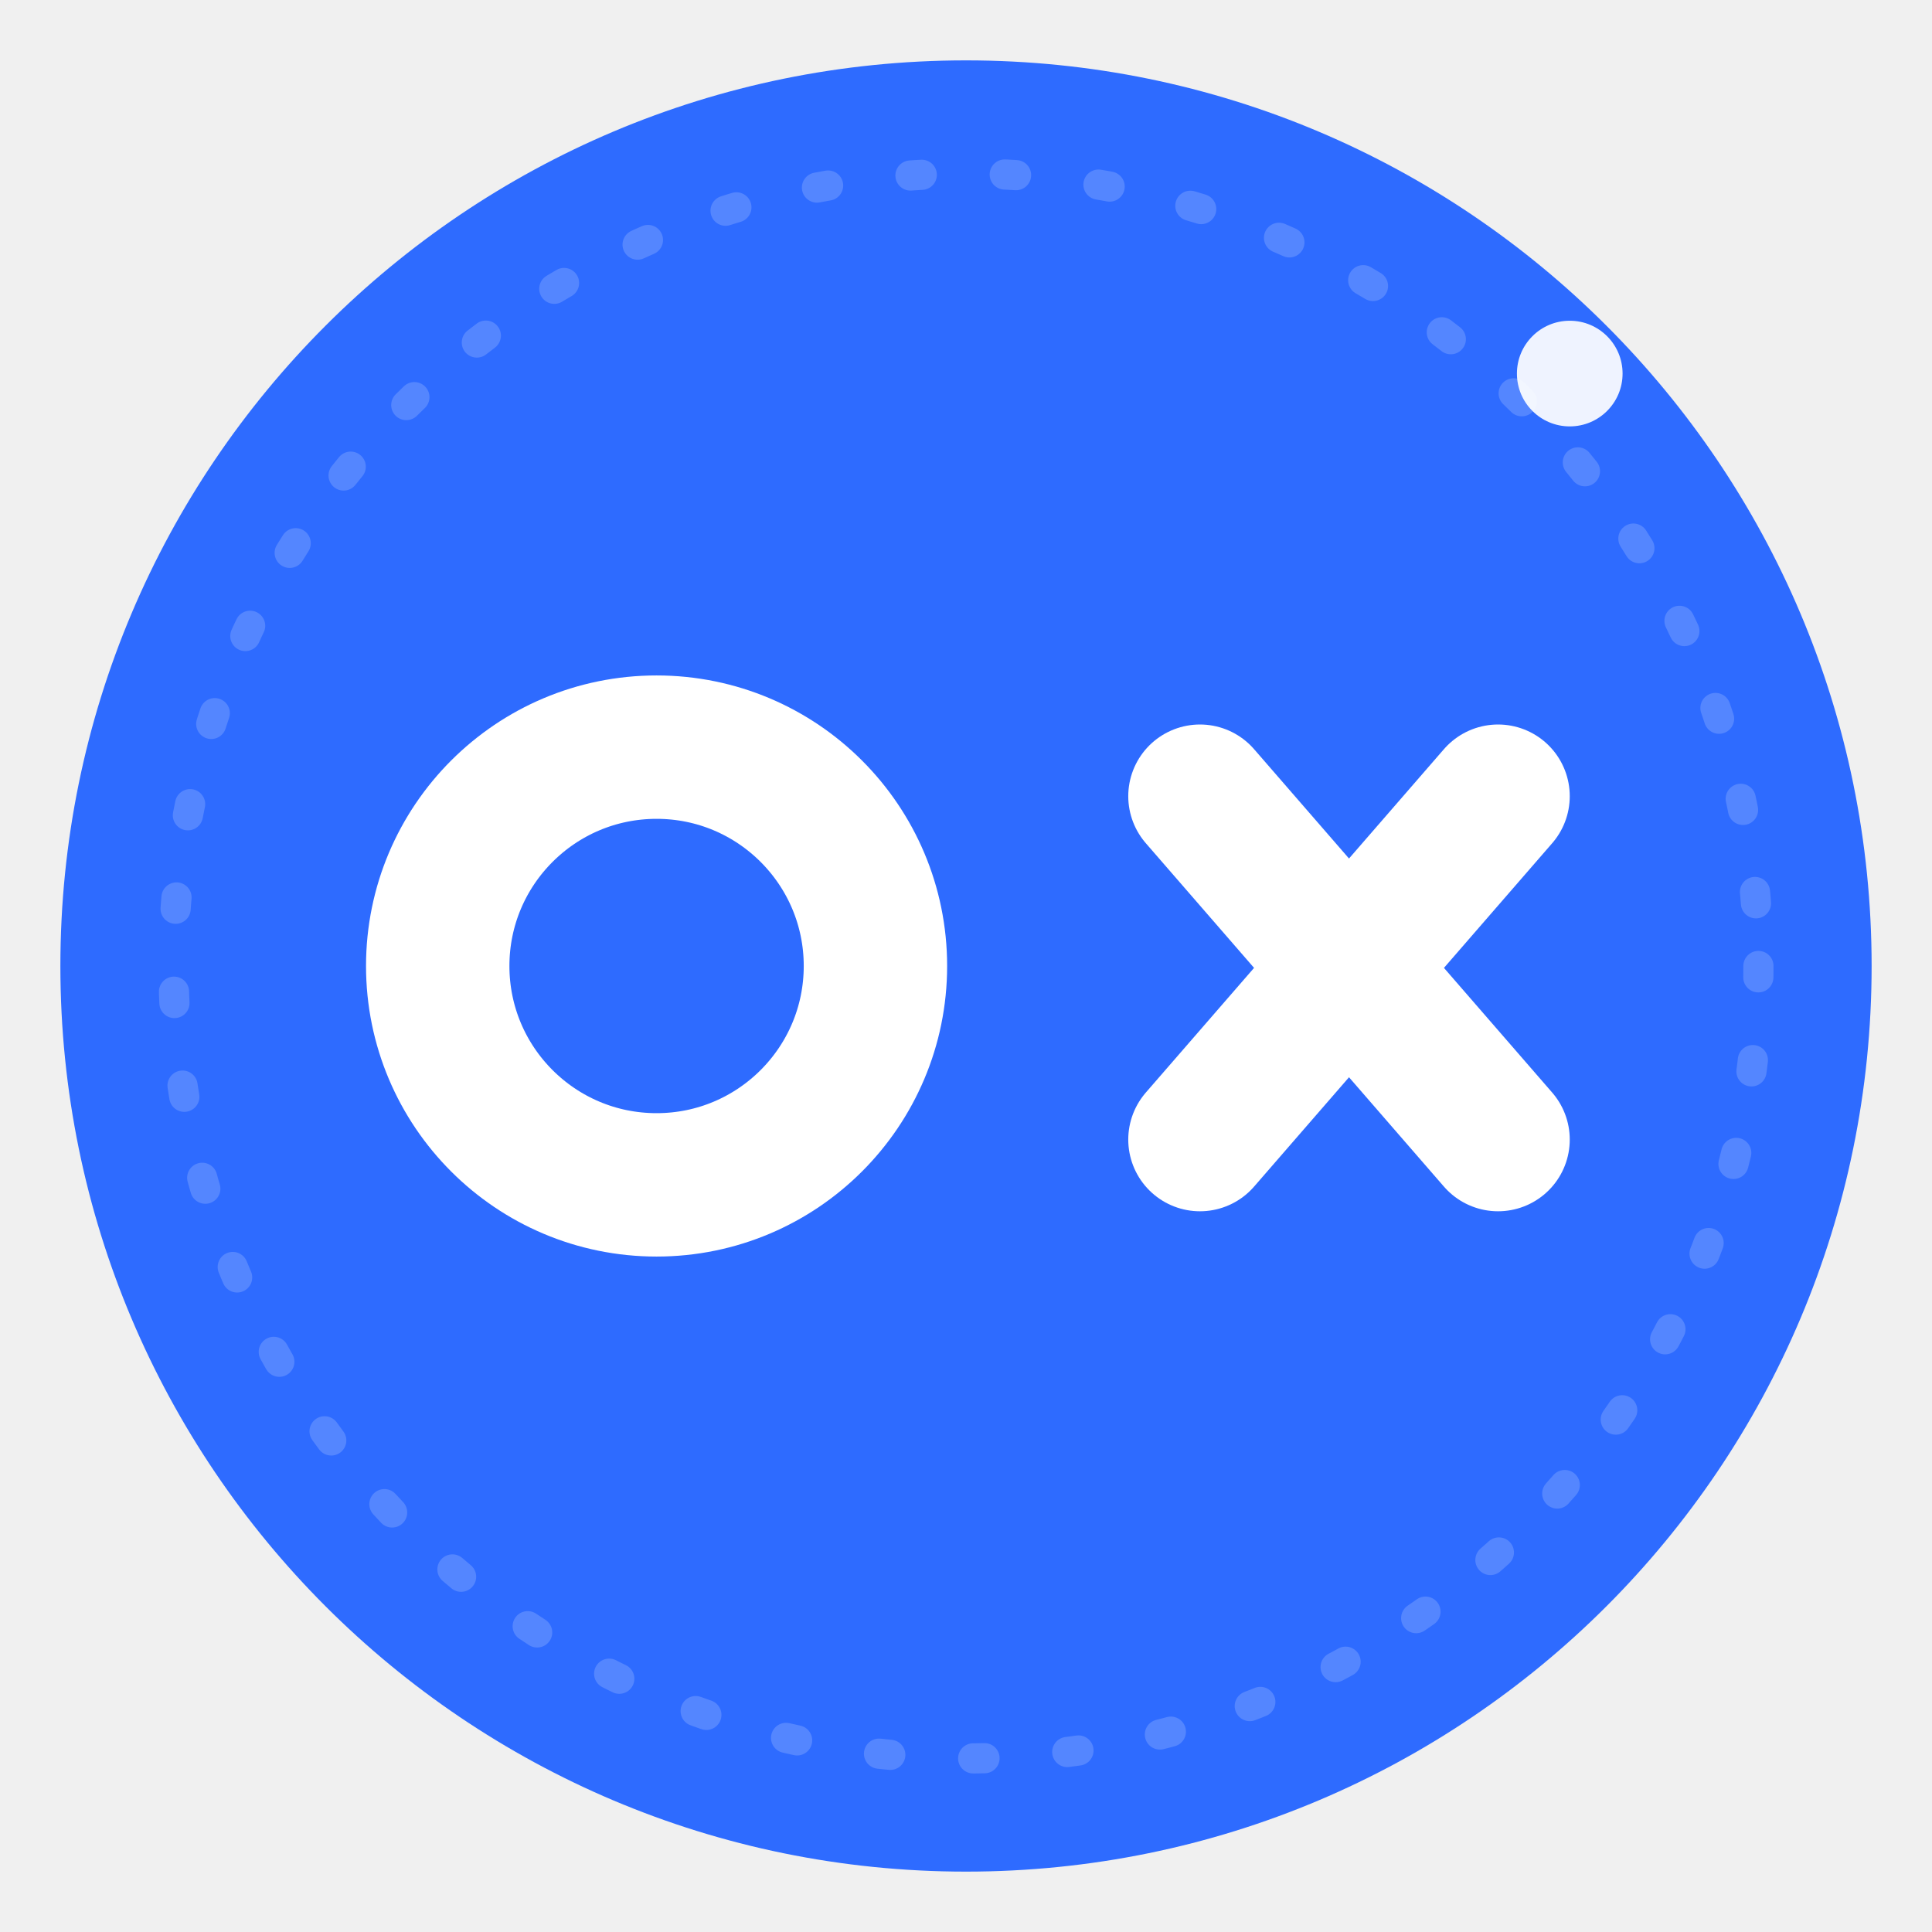
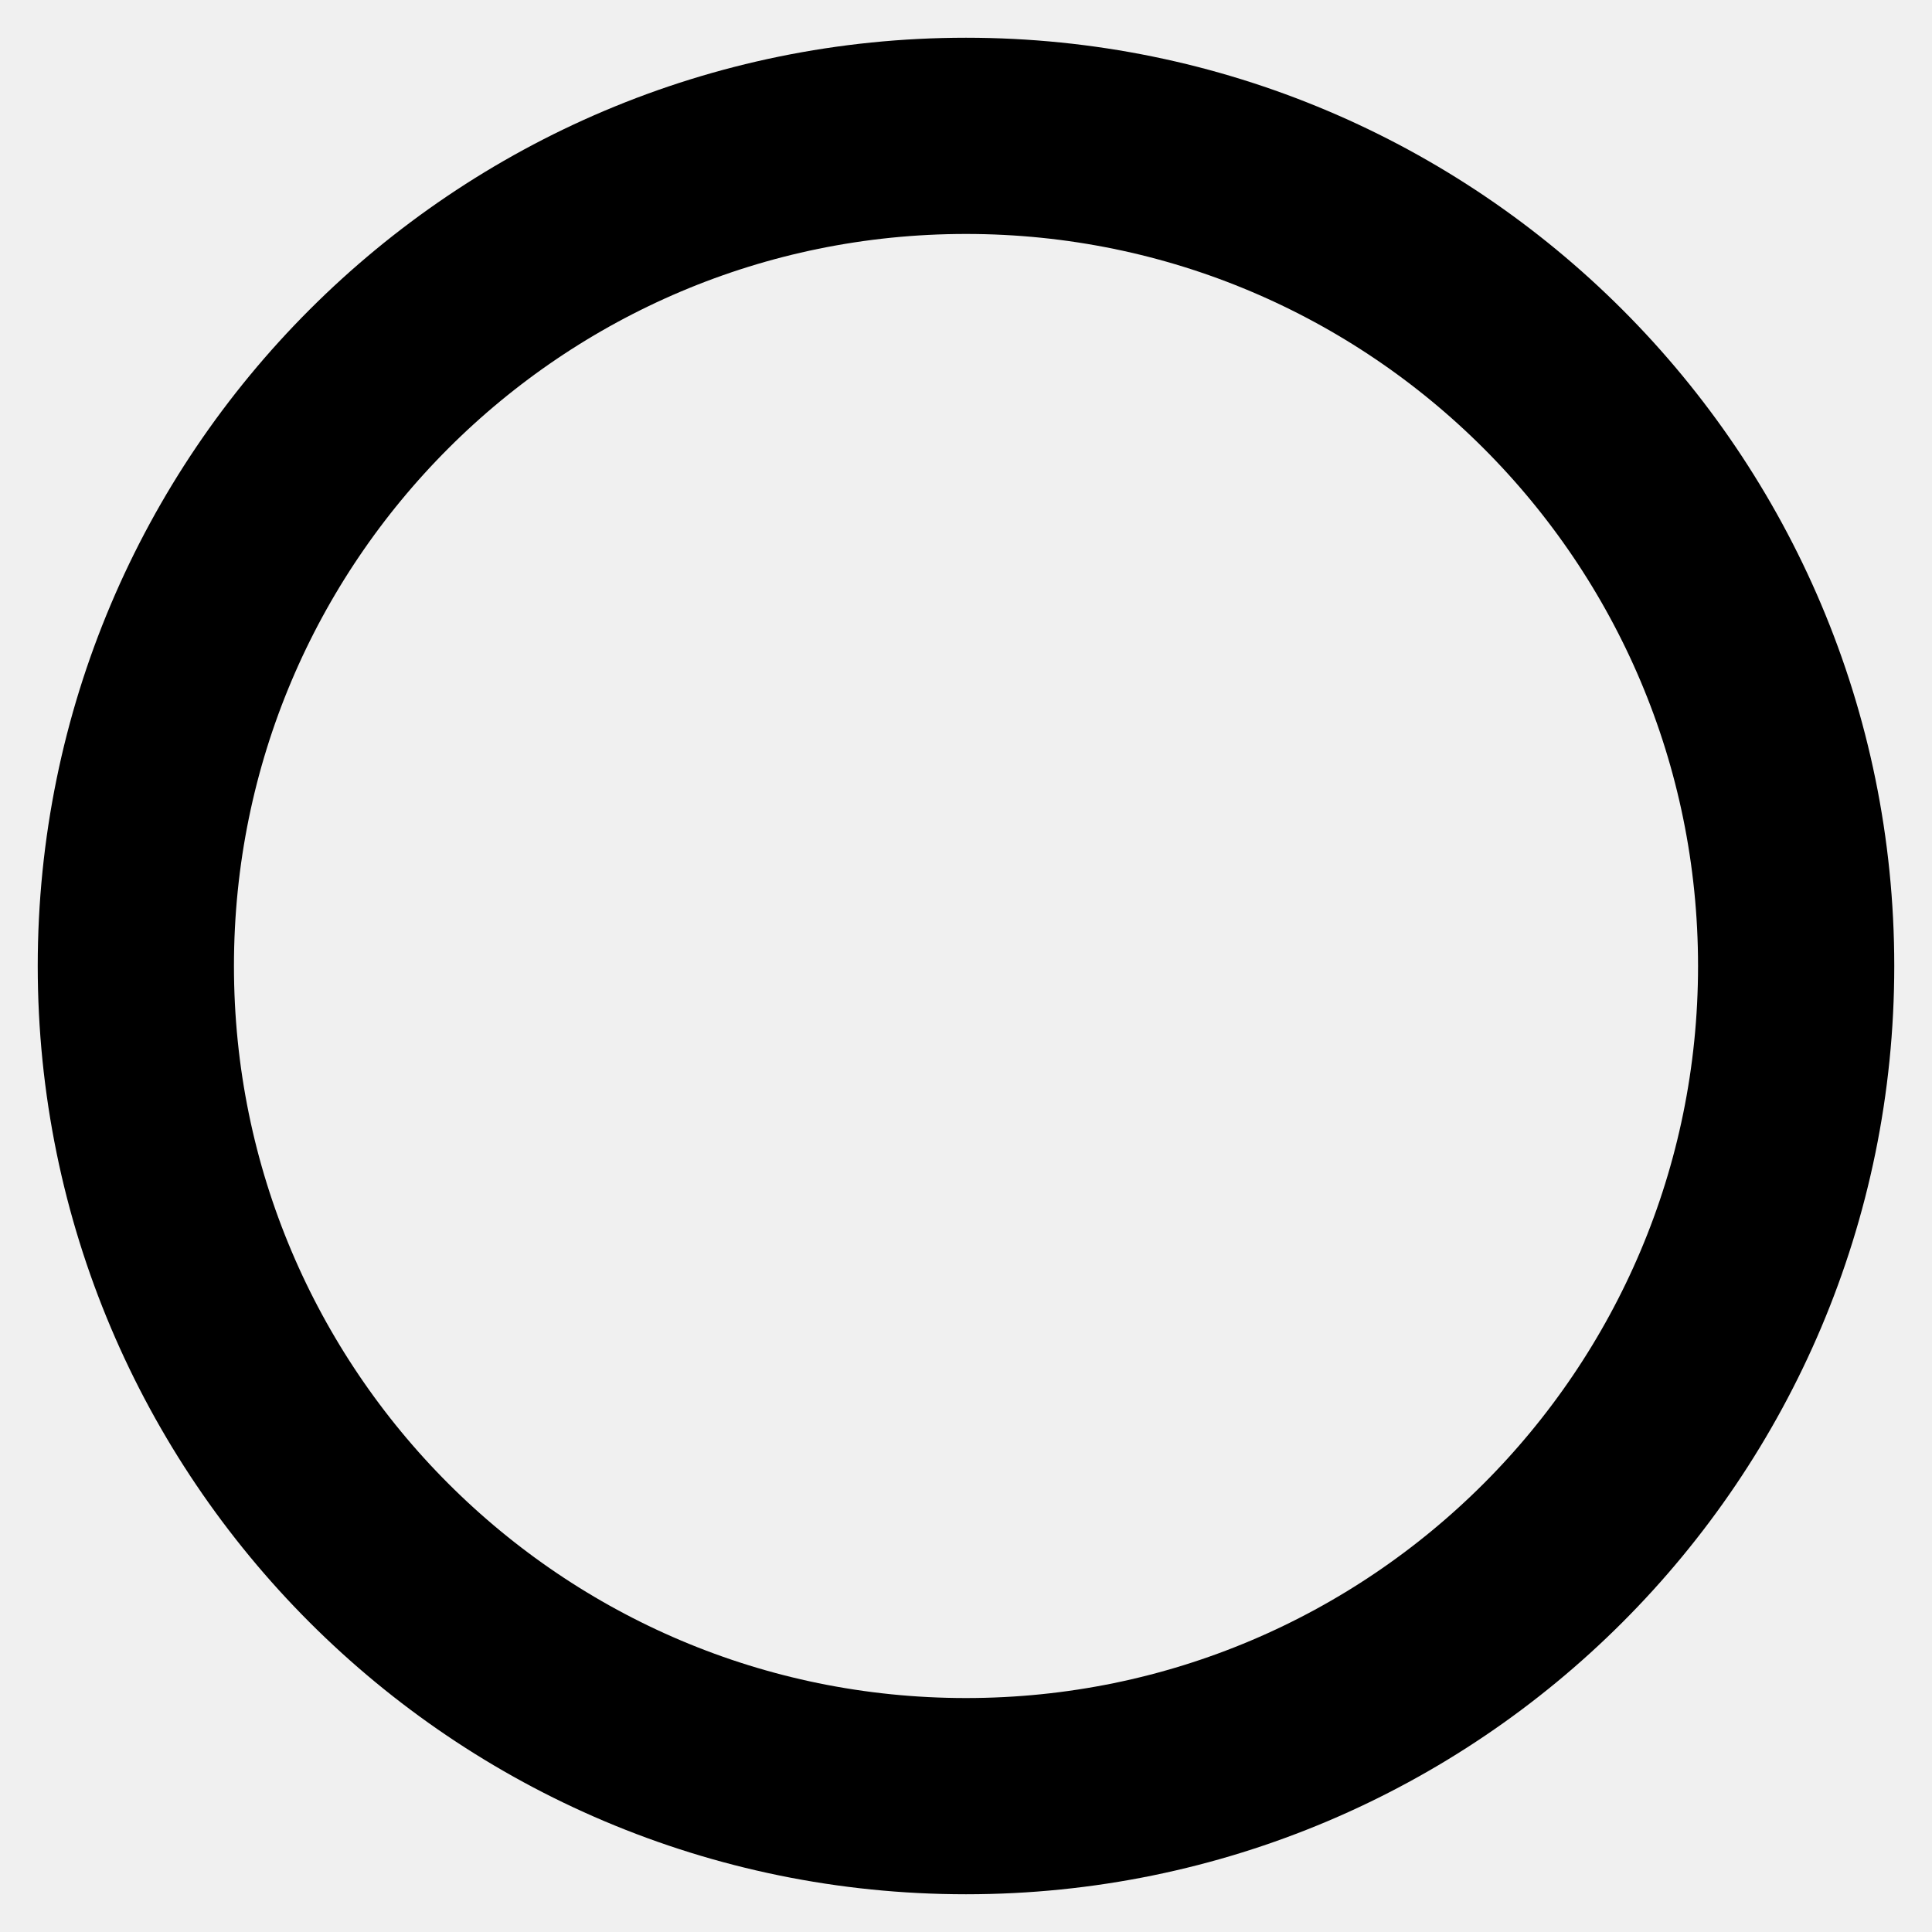
<svg xmlns="http://www.w3.org/2000/svg" viewBox="0 0 512 512" width="512" height="512" role="img" aria-label="0x">
-   <circle cx="256" cy="256" r="240" fill="#2E6BFF" />
-   <circle cx="256" cy="256" r="210" fill="none" stroke="#fff" stroke-opacity=".18" stroke-width="8" stroke-linecap="round" stroke-dasharray="3 22" />
-   <circle cx="174" cy="256" r="58" fill="none" stroke="#fff" stroke-width="38" />
-   <path d="M318 211 397 302M397 211 318 302" fill="none" stroke="#fff" stroke-width="38" stroke-linecap="round" />
-   <circle cx="416" cy="99" r="14" fill="#fff" fill-opacity=".92" />
+   <circle cx="256" cy="256" r="220" fill="none" stroke="#000" stroke-width="52" />
</svg>
